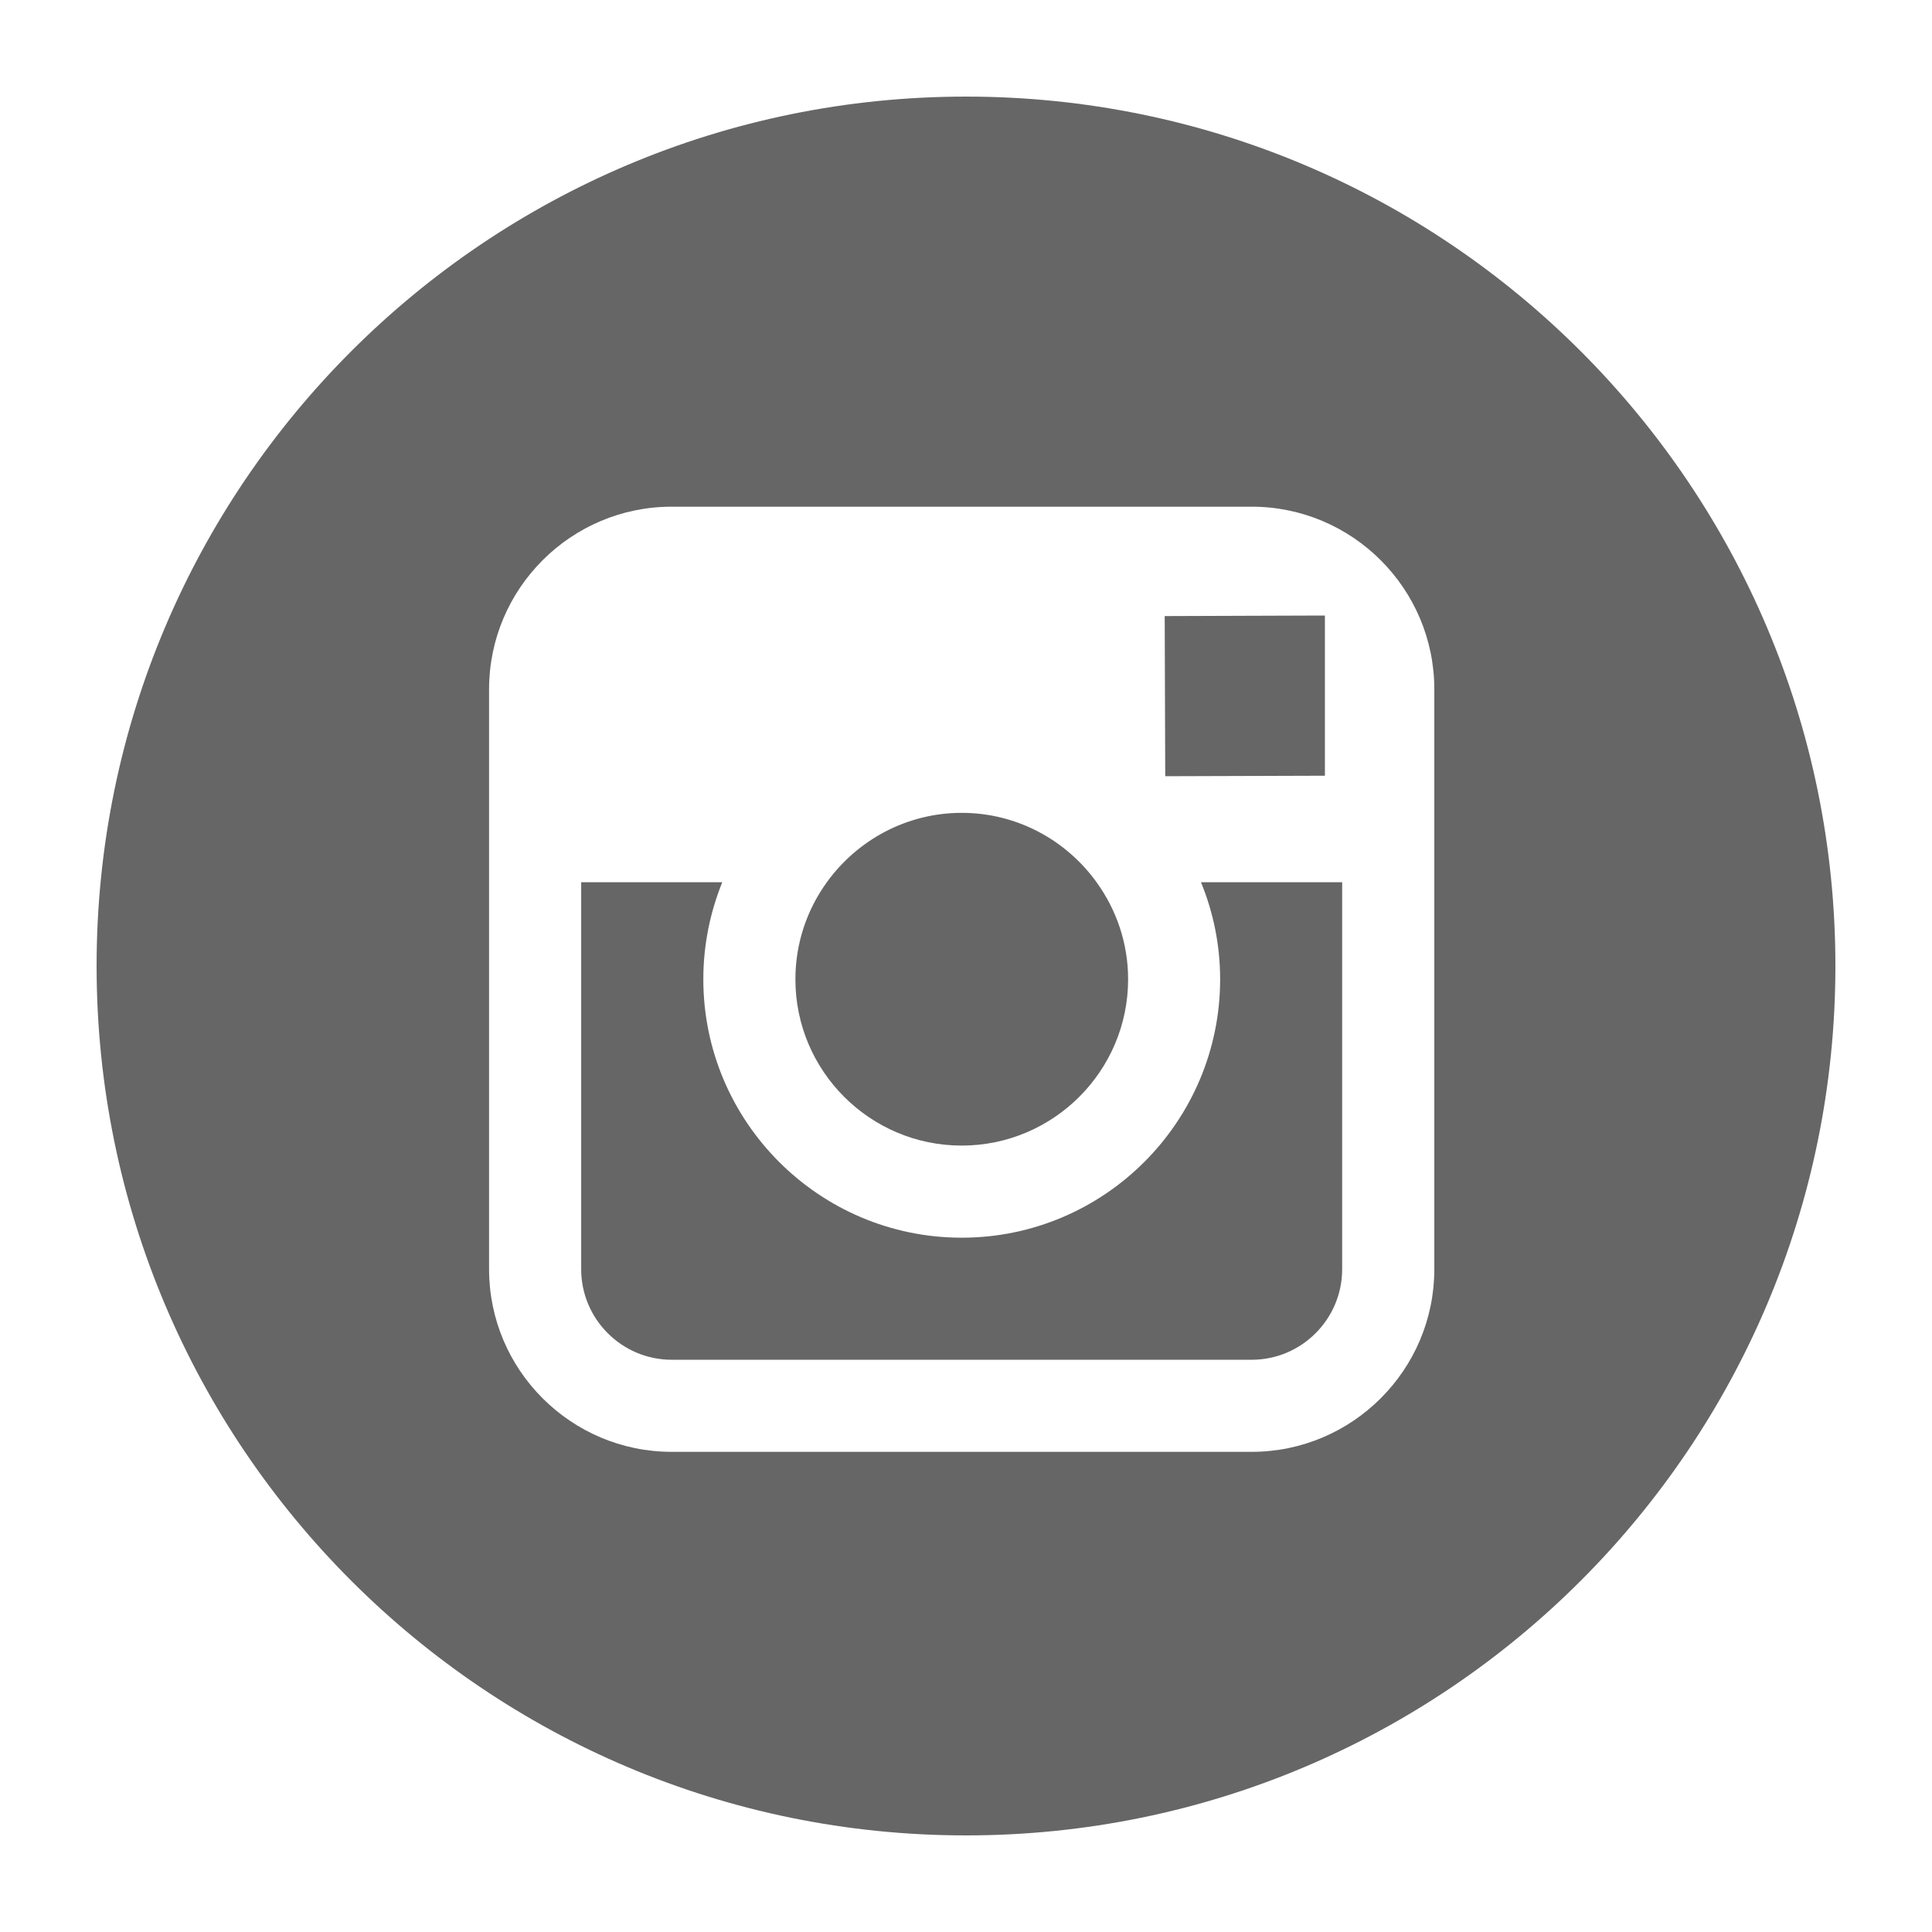
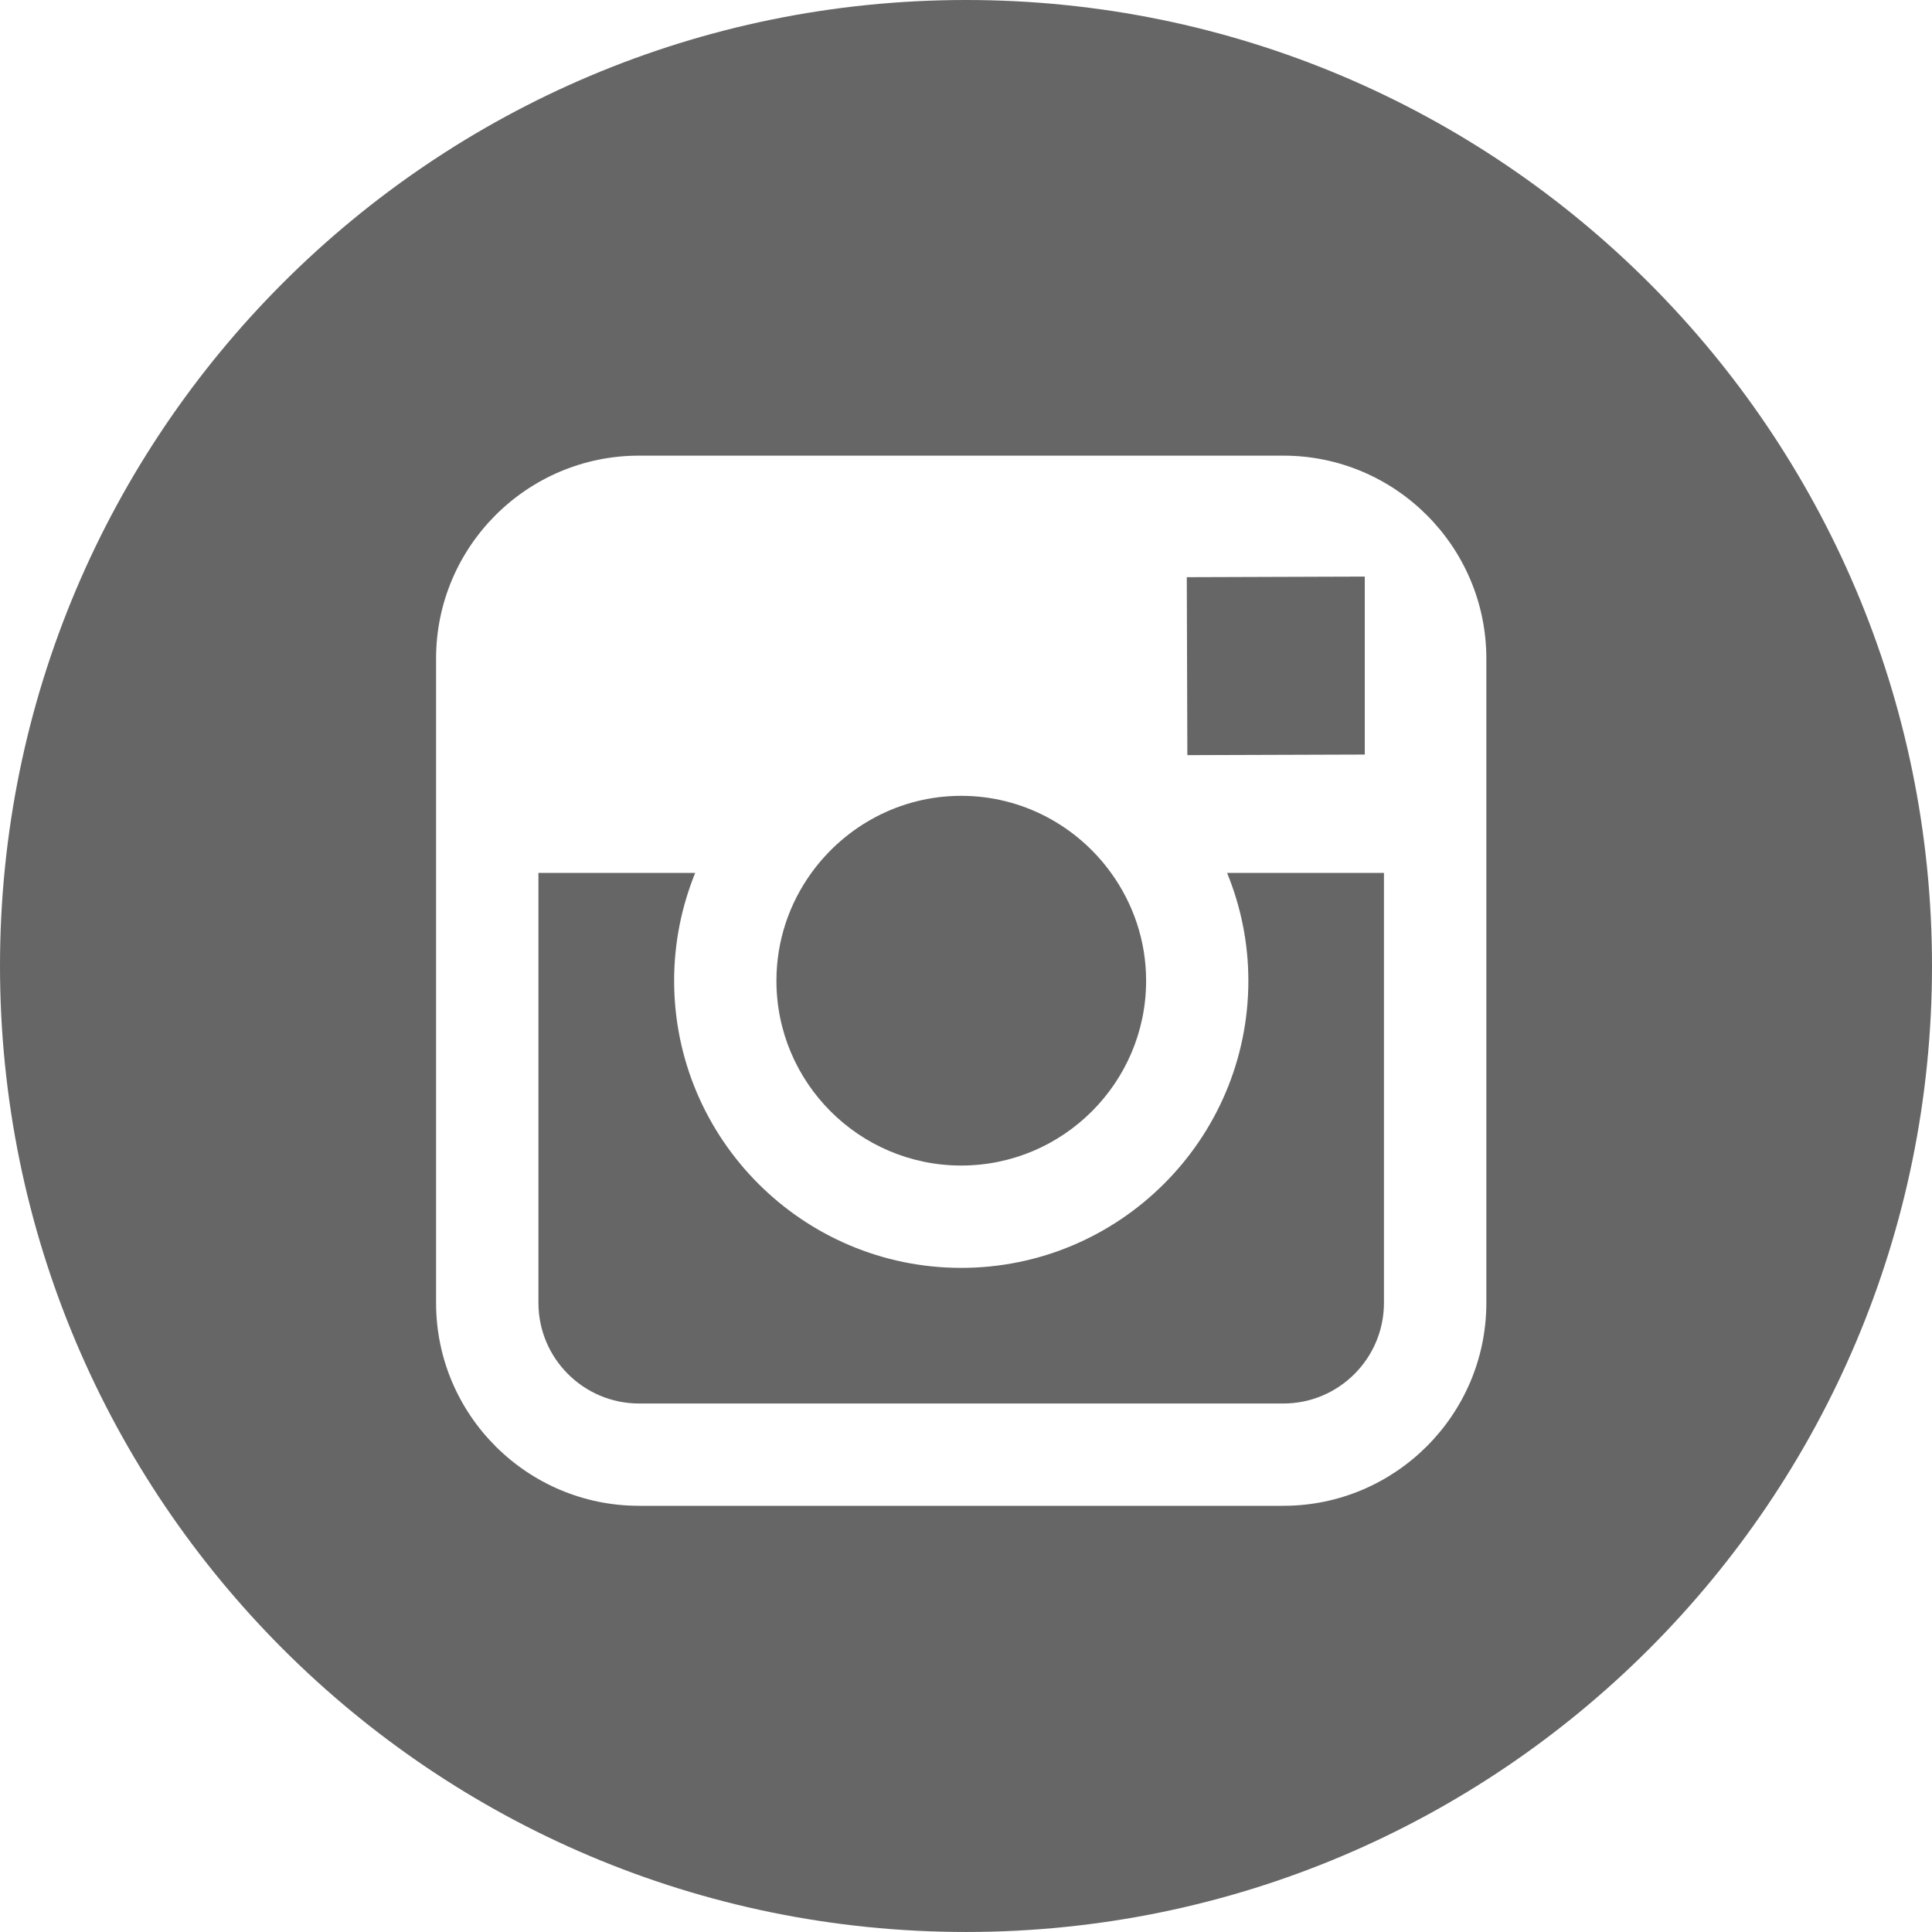
<svg xmlns="http://www.w3.org/2000/svg" version="1.1" id="Layer_1" x="0px" y="0px" width="100px" height="100px" viewBox="-21.654 -21.654 100 100" enable-background="new -21.654 -21.654 100 100" xml:space="preserve">
  <g>
-     <polygon fill="#666666" points="46.923,18.497 46.923,11.283 46.923,10.206 45.844,10.209 38.631,10.234 38.658,18.523  " />
-     <path fill="#666666" d="M28.123,37.641c4.748,0,8.614-3.862,8.614-8.609c0-1.874-0.611-3.608-1.633-5.022   c-1.561-2.166-4.108-3.591-6.98-3.591c-2.873,0-5.415,1.425-6.981,3.591c-1.021,1.413-1.627,3.148-1.627,5.022   C19.514,33.779,23.375,37.641,28.123,37.641z" />
-     <path fill="#666666" d="M28.348-16.654c-24.854,0-45.002,20.146-45.002,44.999c0,24.853,20.147,45.001,45.002,45.001   c24.849,0,44.998-20.15,44.998-45.001C73.346,3.492,53.195-16.654,28.348-16.654z M52.586,24.01v20.031   c0,5.213-4.245,9.452-9.456,9.452H13.114c-5.214,0-9.454-4.239-9.454-9.452V24.01v-9.985c0-5.214,4.24-9.453,9.454-9.453H43.13   c5.21,0,9.456,4.238,9.456,9.453V24.01L52.586,24.01z" />
-     <path fill="#666666" d="M41.5,29.031c0,7.375-5.998,13.378-13.376,13.378c-7.377,0-13.374-6.003-13.374-13.378   c0-1.777,0.353-3.468,0.981-5.022H8.428V44.04c0,2.583,2.102,4.687,4.687,4.687h30.016c2.584,0,4.685-2.104,4.685-4.687V24.01   h-7.307C41.144,25.562,41.5,27.255,41.5,29.031z" />
+     <polygon fill="#666666" points="48.987,17.402 48.987,9.387 48.987,8.19 47.788,8.194 39.774,8.221 39.803,17.432  " />
+     <path fill="#666666" d="M28.098,38.674c5.276,0,9.571-4.291,9.571-9.566c0-2.082-0.679-4.009-1.814-5.58   c-1.735-2.407-4.565-3.99-7.756-3.99c-3.192,0-6.016,1.583-7.756,3.99c-1.135,1.57-1.809,3.498-1.809,5.58   C18.532,34.383,22.822,38.674,28.098,38.674z" />
+     <path fill="#666666" d="M28.348-21.654c-27.616,0-50.002,22.384-50.002,49.998c0,27.615,22.386,50.001,50.002,50.001   c27.611,0,49.998-22.39,49.998-50.001C78.346,0.73,55.957-21.654,28.348-21.654z M55.279,23.528v22.256   c0,5.792-4.717,10.502-10.506,10.502H11.422c-5.794,0-10.505-4.71-10.505-10.502V23.528V12.433c0-5.794,4.711-10.503,10.505-10.503   h33.351c5.79,0,10.506,4.709,10.506,10.503V23.528L55.279,23.528z" />
+     <path fill="#666666" d="M42.961,29.107c0,8.194-6.664,14.864-14.863,14.864c-8.197,0-14.859-6.67-14.859-14.864   c0-1.975,0.392-3.854,1.09-5.58H6.215v22.256c0,2.871,2.336,5.208,5.208,5.208h33.351c2.871,0,5.205-2.337,5.205-5.208V23.528   H41.86C42.566,25.253,42.961,27.134,42.961,29.107z" />
  </g>
</svg>
